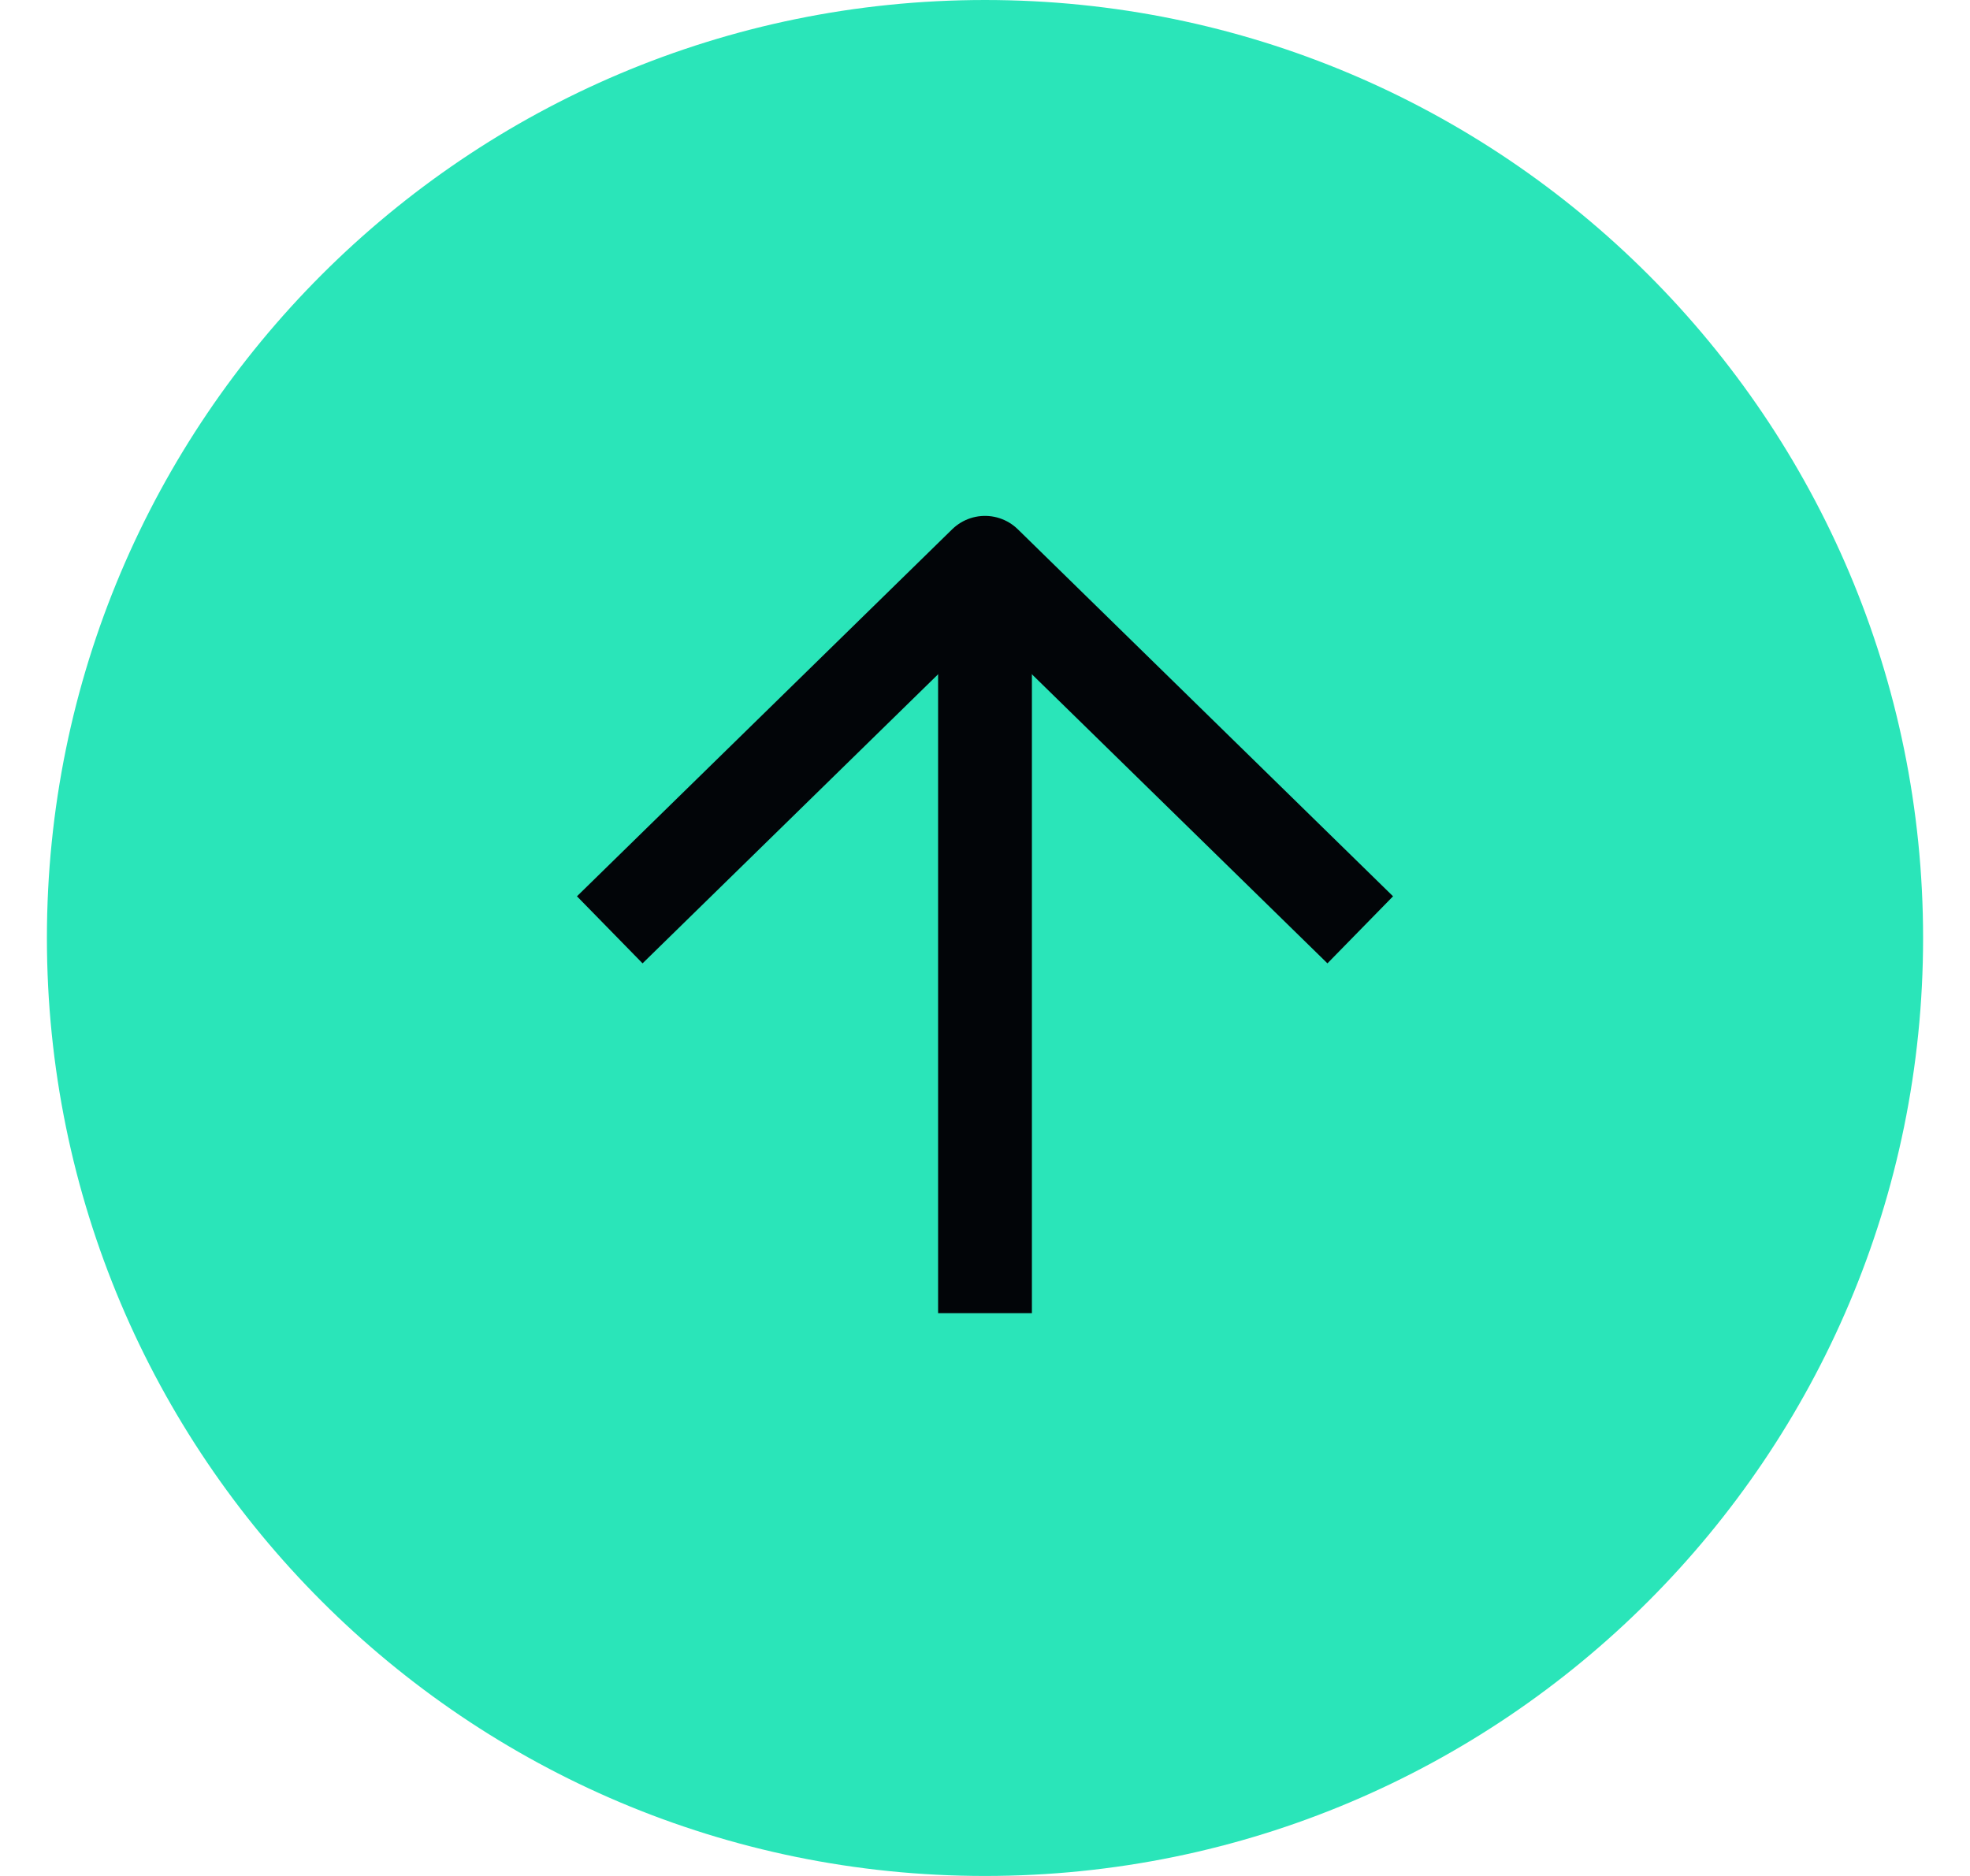
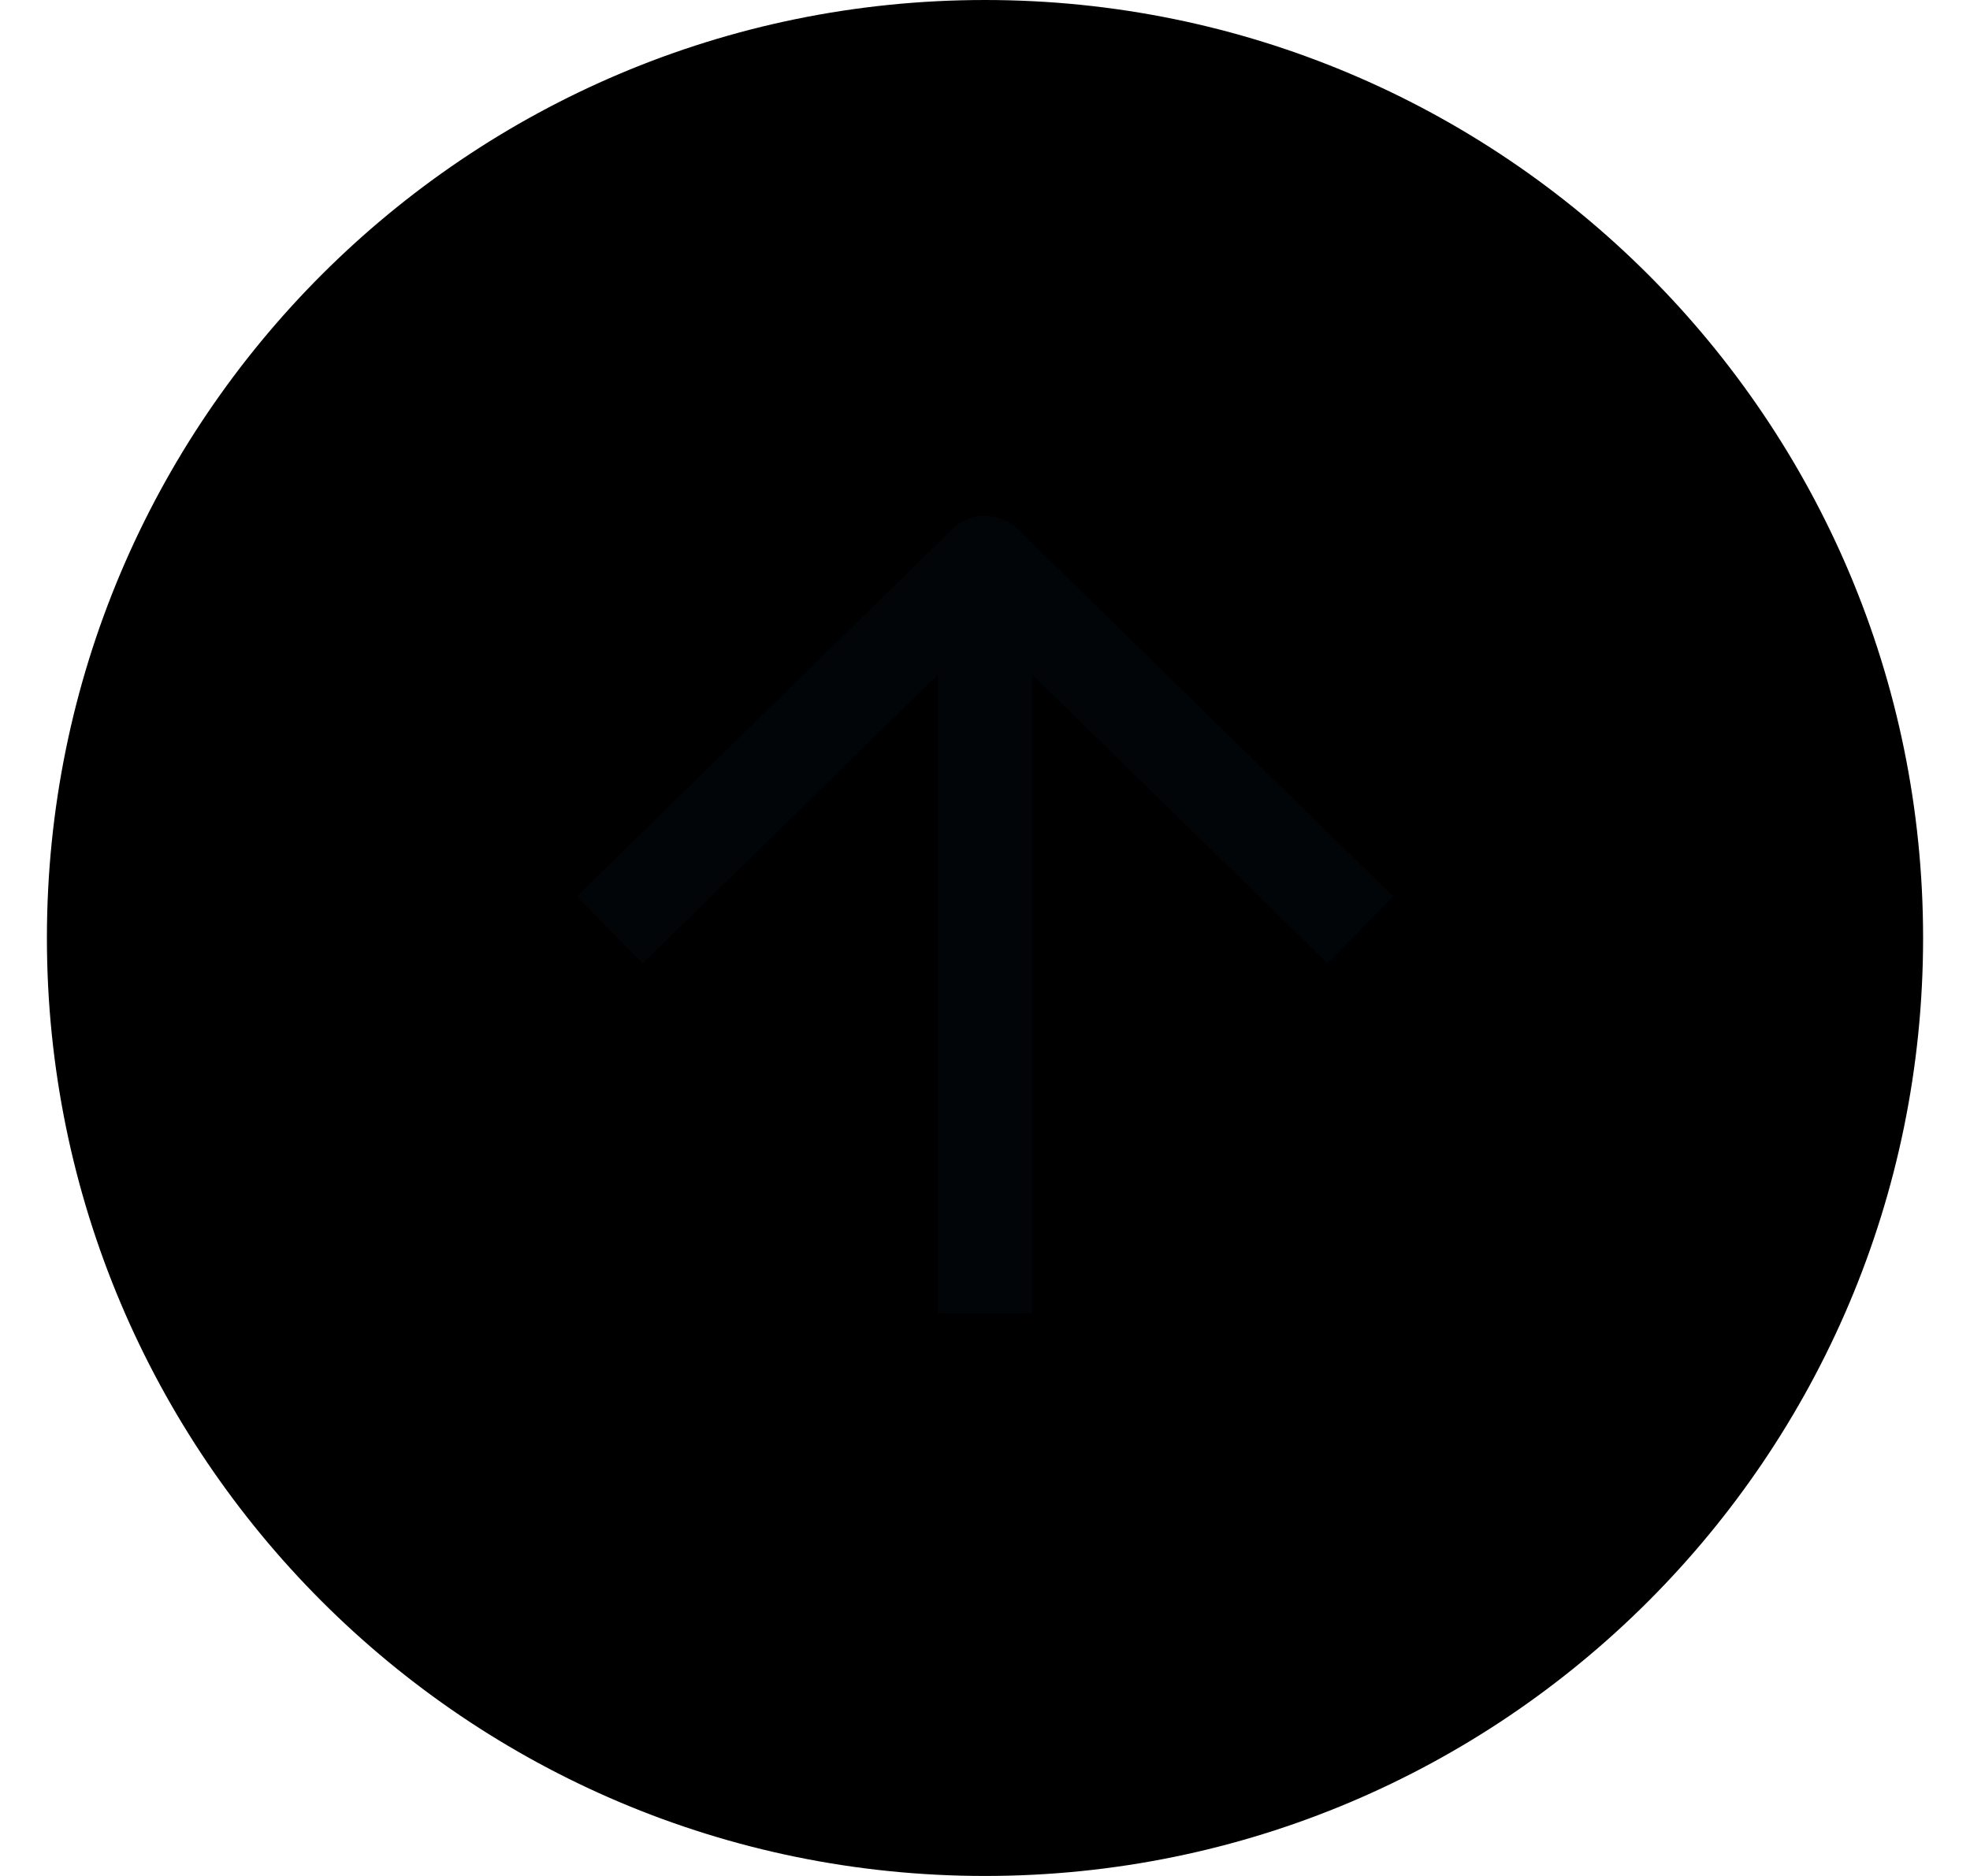
<svg xmlns="http://www.w3.org/2000/svg" width="21" height="20" viewBox="0 0 21 20" fill="none">
-   <rect x="0.8" y="0.3" width="19.4" height="19.4" rx="9.7" fill="#2AE5B9" />
-   <rect x="0.8" y="0.3" width="19.4" height="19.4" rx="9.7" stroke="#2AE5B9" stroke-width="0.6" />
+   <rect x="0.8" y="0.3" width="19.4" height="19.4" rx="9.7" fill="currentColor" />
+   <rect x="0.8" y="0.3" width="19.4" height="19.4" rx="9.7" stroke="currentColor" stroke-width="0.6" />
  <path d="M10.5 14V6" stroke="#020508" stroke-miterlimit="10" stroke-linejoin="round" />
  <path d="M6.5 9.913L10.5 6L14.5 9.913" stroke="#020508" stroke-miterlimit="10" stroke-linejoin="round" />
</svg>
